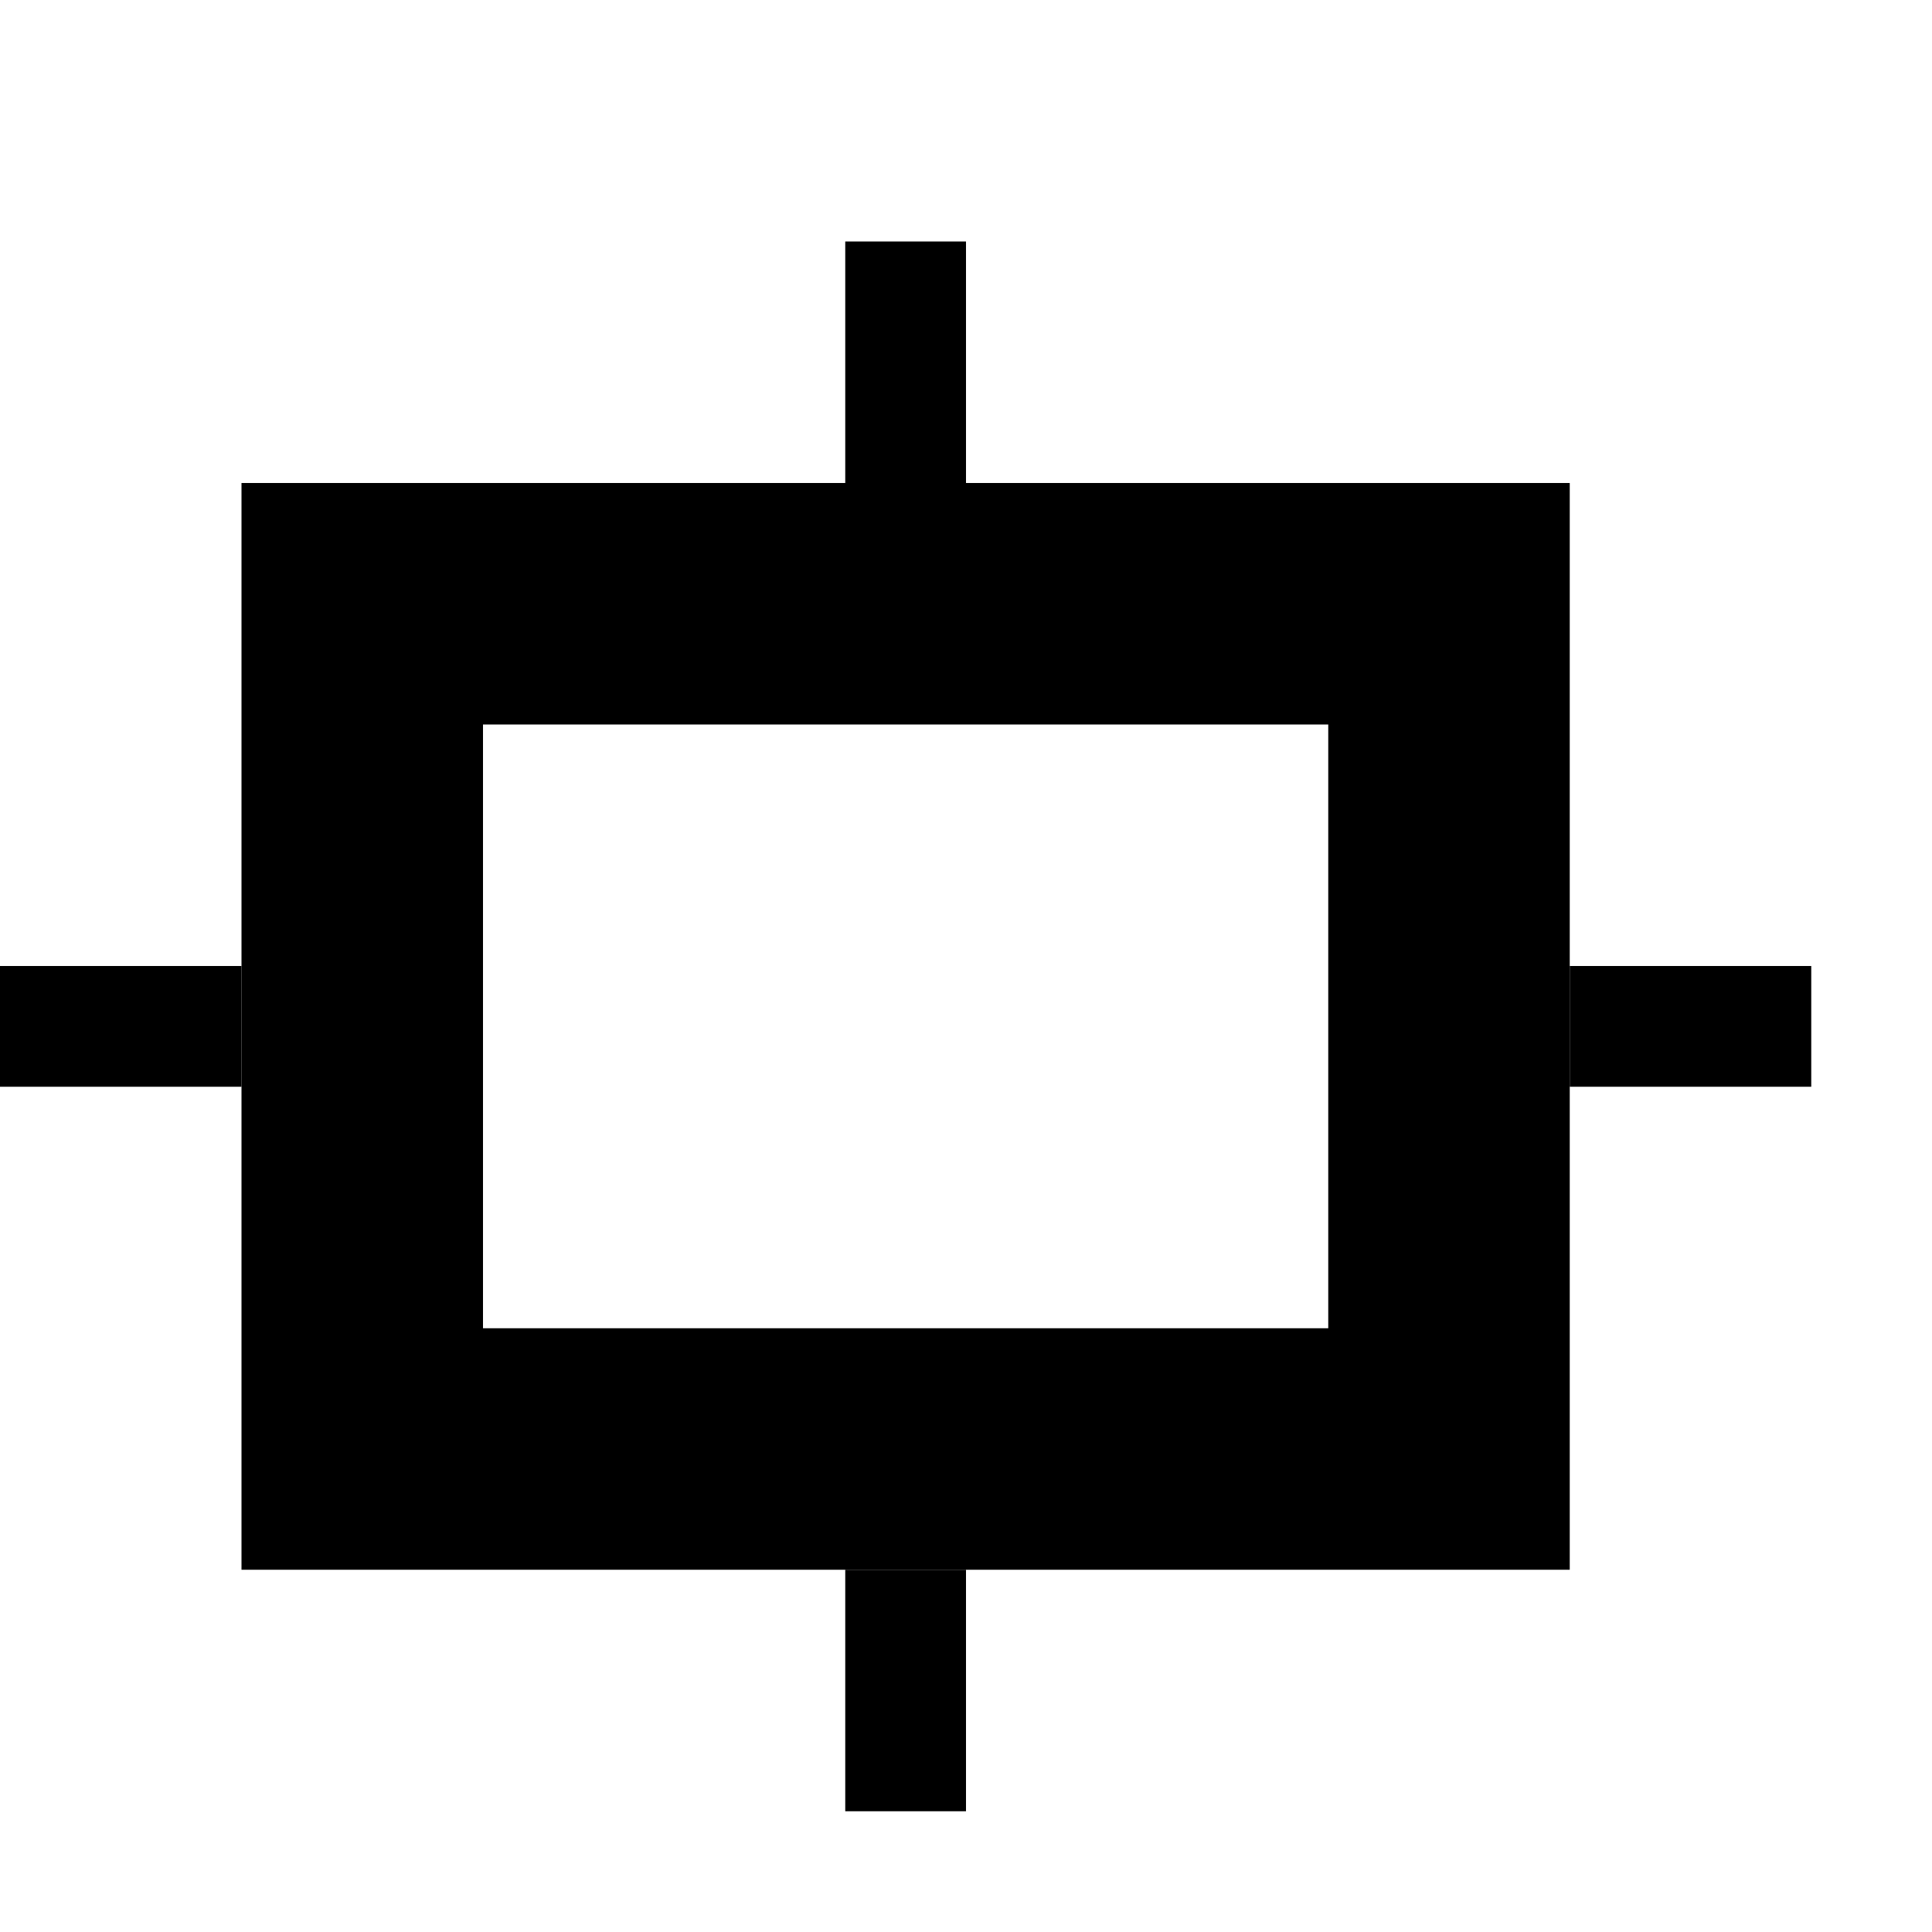
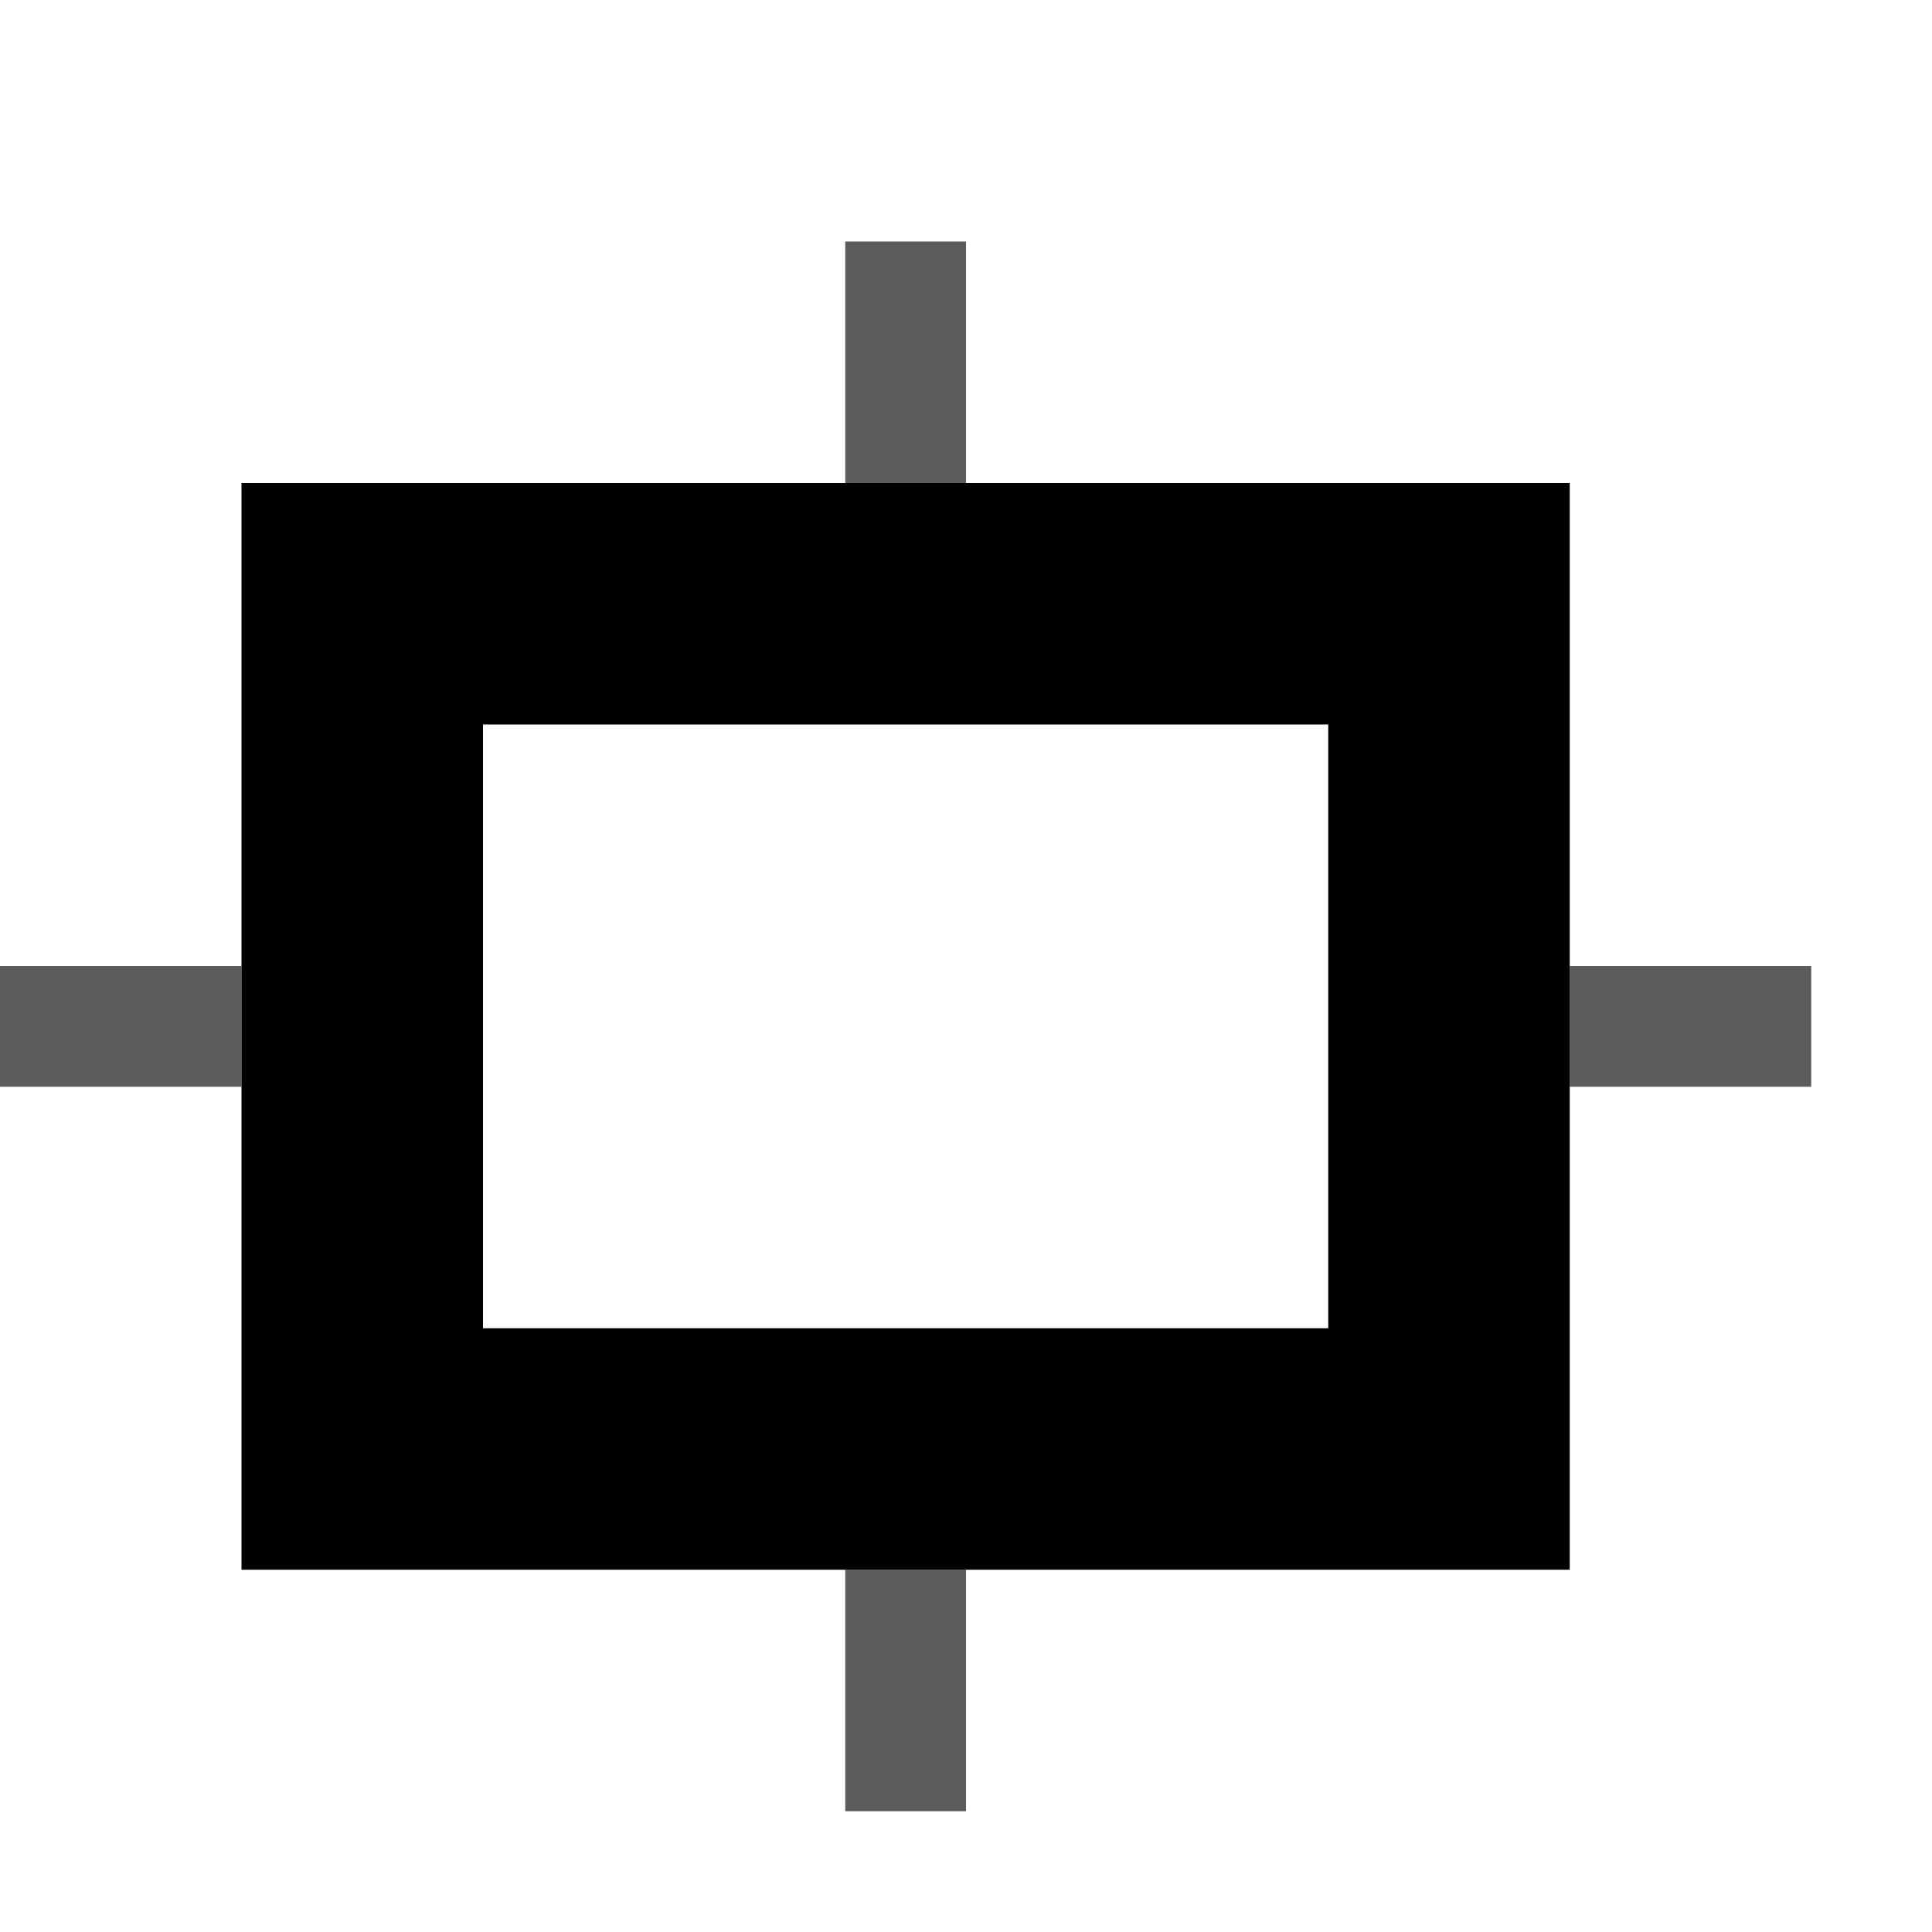
- <svg xmlns="http://www.w3.org/2000/svg" width="16" height="16" viewBox="0 0 16 16" enable-background="new 0 0 16 16">
+ <svg xmlns="http://www.w3.org/2000/svg" width="16" height="16" viewBox="0 0 16 16">
  <path fill="#000000" fill-rule="evenodd" d="M2,4v9h11V4H2z M11,11H4V6h7V11z" />
-   <g opacity="1">
-     <path opacity="1" fill="#000000" fill-rule="evenodd" d="M0,8h2v1H0V8z" />
-     <path opacity="1" fill="#000000" fill-rule="evenodd" d="M13,8h2v1h-2V8z" />
-     <path opacity="1" fill="#000000" fill-rule="evenodd" d="M7,2h1v2H7V2z" />
-     <path opacity="1" fill="#000000" fill-rule="evenodd" d="M7,13h1v2H7V13z" />
+   <g opacity=".8">
+     <path opacity=".8" fill="#000000" fill-rule="evenodd" d="M0,8h2v1H0V8z" />
+     <path opacity=".8" fill="#000000" fill-rule="evenodd" d="M13,8h2v1h-2V8z" />
+     <path opacity=".8" fill="#000000" fill-rule="evenodd" d="M7,2h1v2H7V2z" />
+     <path opacity=".8" fill="#000000" fill-rule="evenodd" d="M7,13h1v2H7V13z" />
  </g>
</svg>
